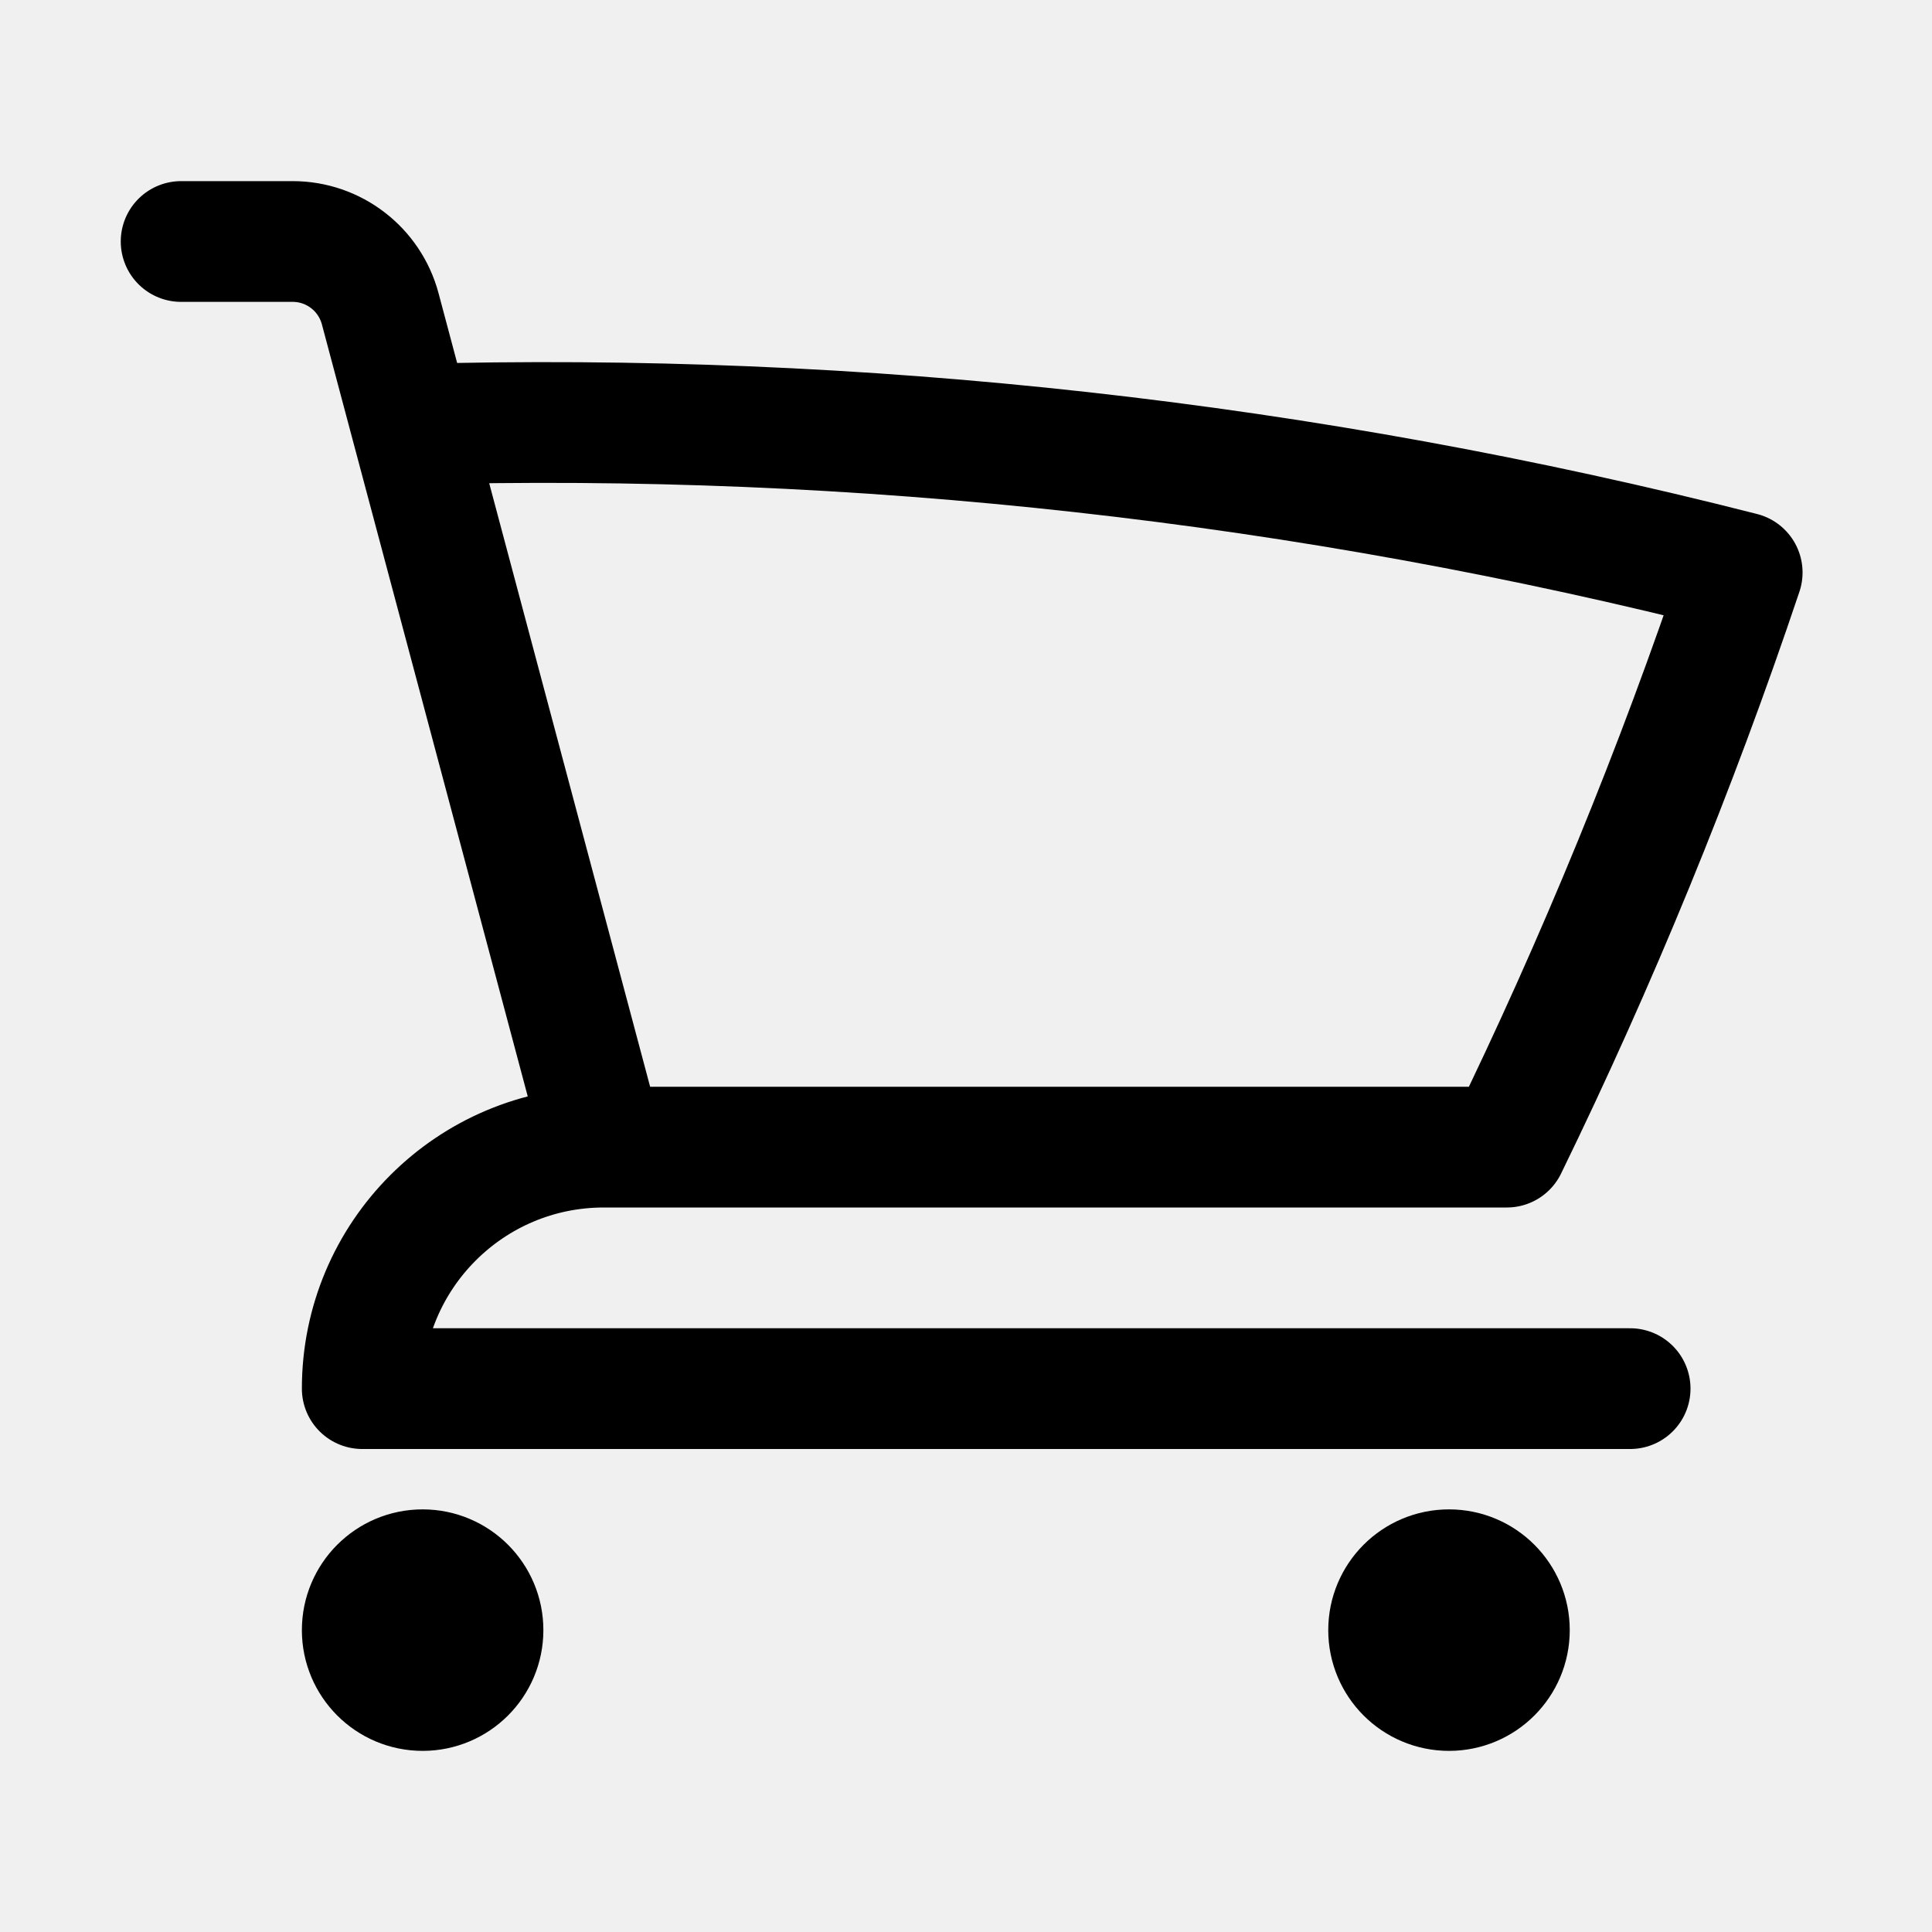
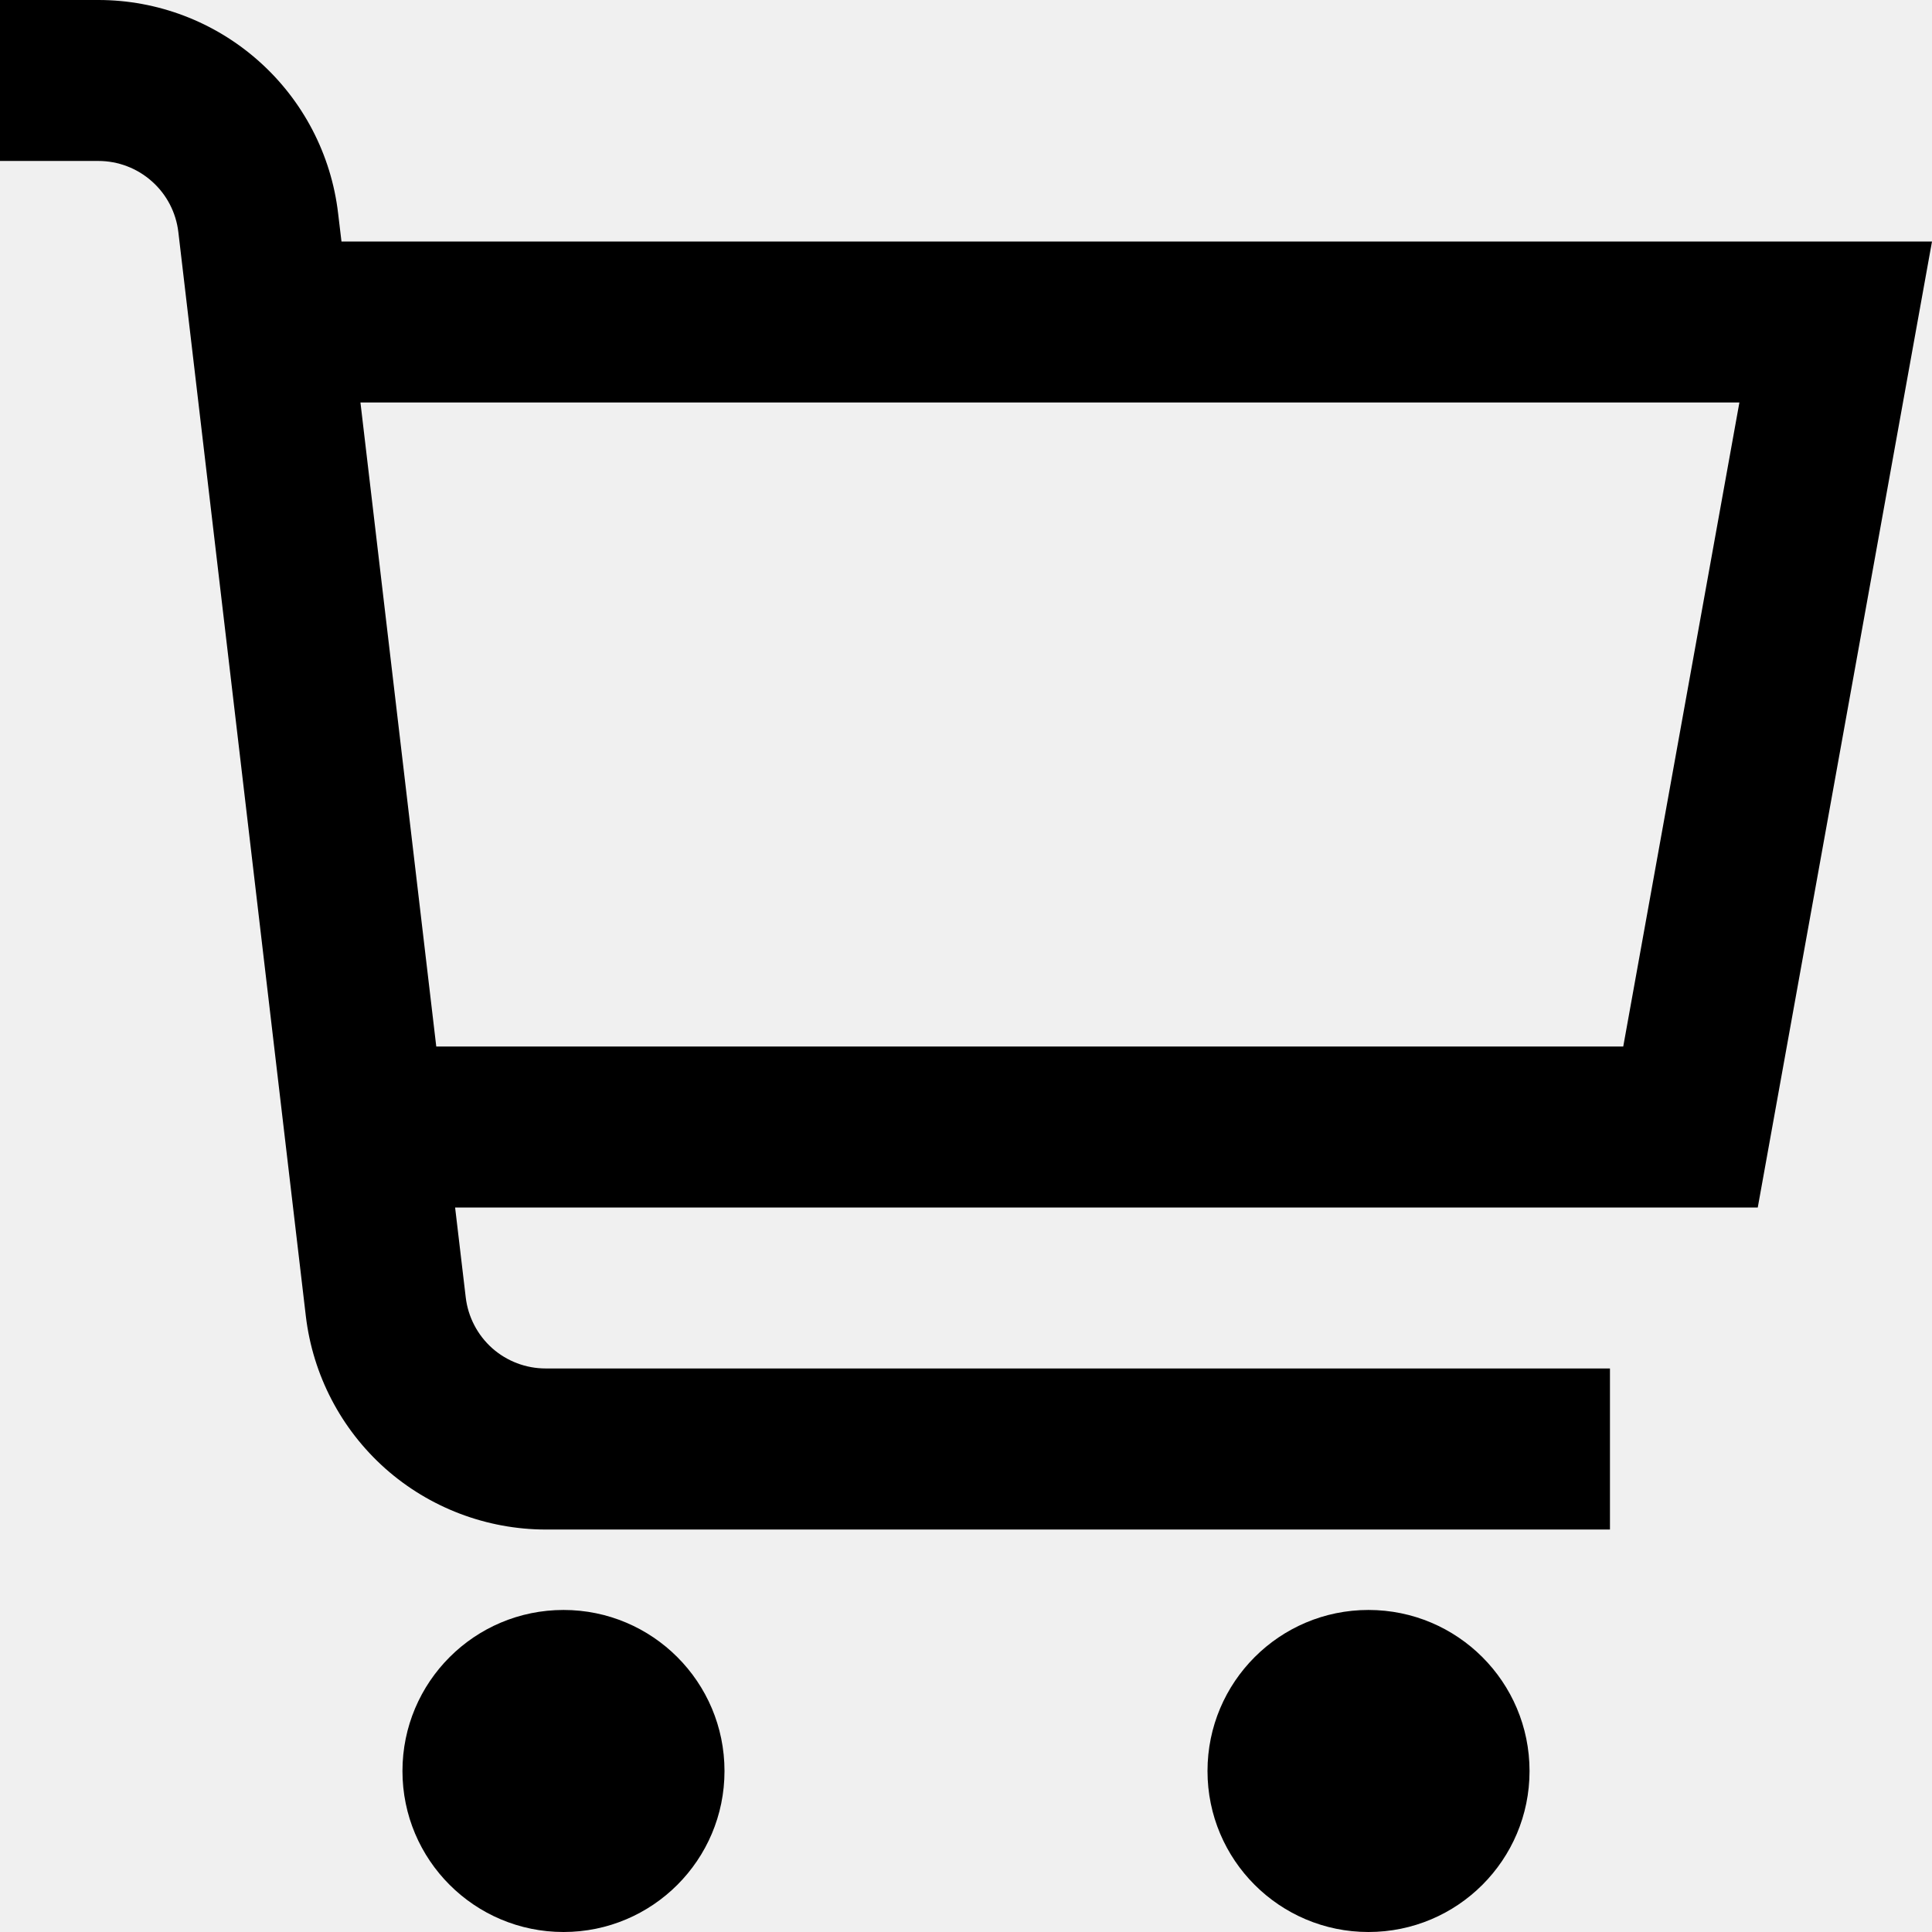
- <svg xmlns="http://www.w3.org/2000/svg" fill="none" viewBox="0 0 24 24" stroke-width="1.5" stroke="currentColor">
-   <path stroke-linecap="round" stroke-linejoin="round" d="M2.25 3h1.386c.51 0 .955.343 1.087.835l.383 1.437M7.5 14.25a3 3 0 00-3 3h15.75m-12.75-3h11.218c1.121-2.3 2.1-4.684 2.924-7.138a60.114 60.114 0 00-16.536-1.84M7.5 14.25L5.106 5.272M6 20.25a.75.75 0 11-1.5 0 .75.75 0 011.5 0zm12.75 0a.75.75 0 11-1.5 0 .75.75 0 011.5 0z" />
+ <svg xmlns="http://www.w3.org/2000/svg" width="16" height="16" viewBox="0 0 16 16" fill="none">
+   <g clip-path="url(#clip0_9056_513)">
+     <path d="M16 2H2.828L2.8 1.766C2.743 1.28 2.509 0.831 2.143 0.506C1.777 0.18 1.304 0 0.815 0L0 0V1.333H0.815C0.978 1.333 1.136 1.393 1.258 1.502C1.38 1.61 1.458 1.76 1.477 1.922L2.533 10.901C2.591 11.387 2.824 11.835 3.19 12.161C3.556 12.486 4.029 12.666 4.519 12.667H13.333V11.333H4.519C4.355 11.333 4.198 11.273 4.076 11.165C3.954 11.056 3.876 10.906 3.857 10.744L3.769 10H14.557L16 2ZM13.443 8.667H3.613L2.985 3.333H14.405L13.443 8.667Z" fill="black" />
+     <path d="M4.667 16C5.403 16 6 15.403 6 14.667C6 13.93 5.403 13.333 4.667 13.333C3.93 13.333 3.333 13.93 3.333 14.667C3.333 15.403 3.93 16 4.667 16Z" fill="black" />
+     <path d="M11.333 16C12.07 16 12.667 15.403 12.667 14.667C12.667 13.93 12.07 13.333 11.333 13.333C10.597 13.333 10 13.93 10 14.667C10 15.403 10.597 16 11.333 16Z" fill="black" />
+   </g>
+   <defs>
+     <clipPath id="clip0_9056_513">
+       <rect width="16" height="16" fill="white" />
+     </clipPath>
+   </defs>
</svg>
